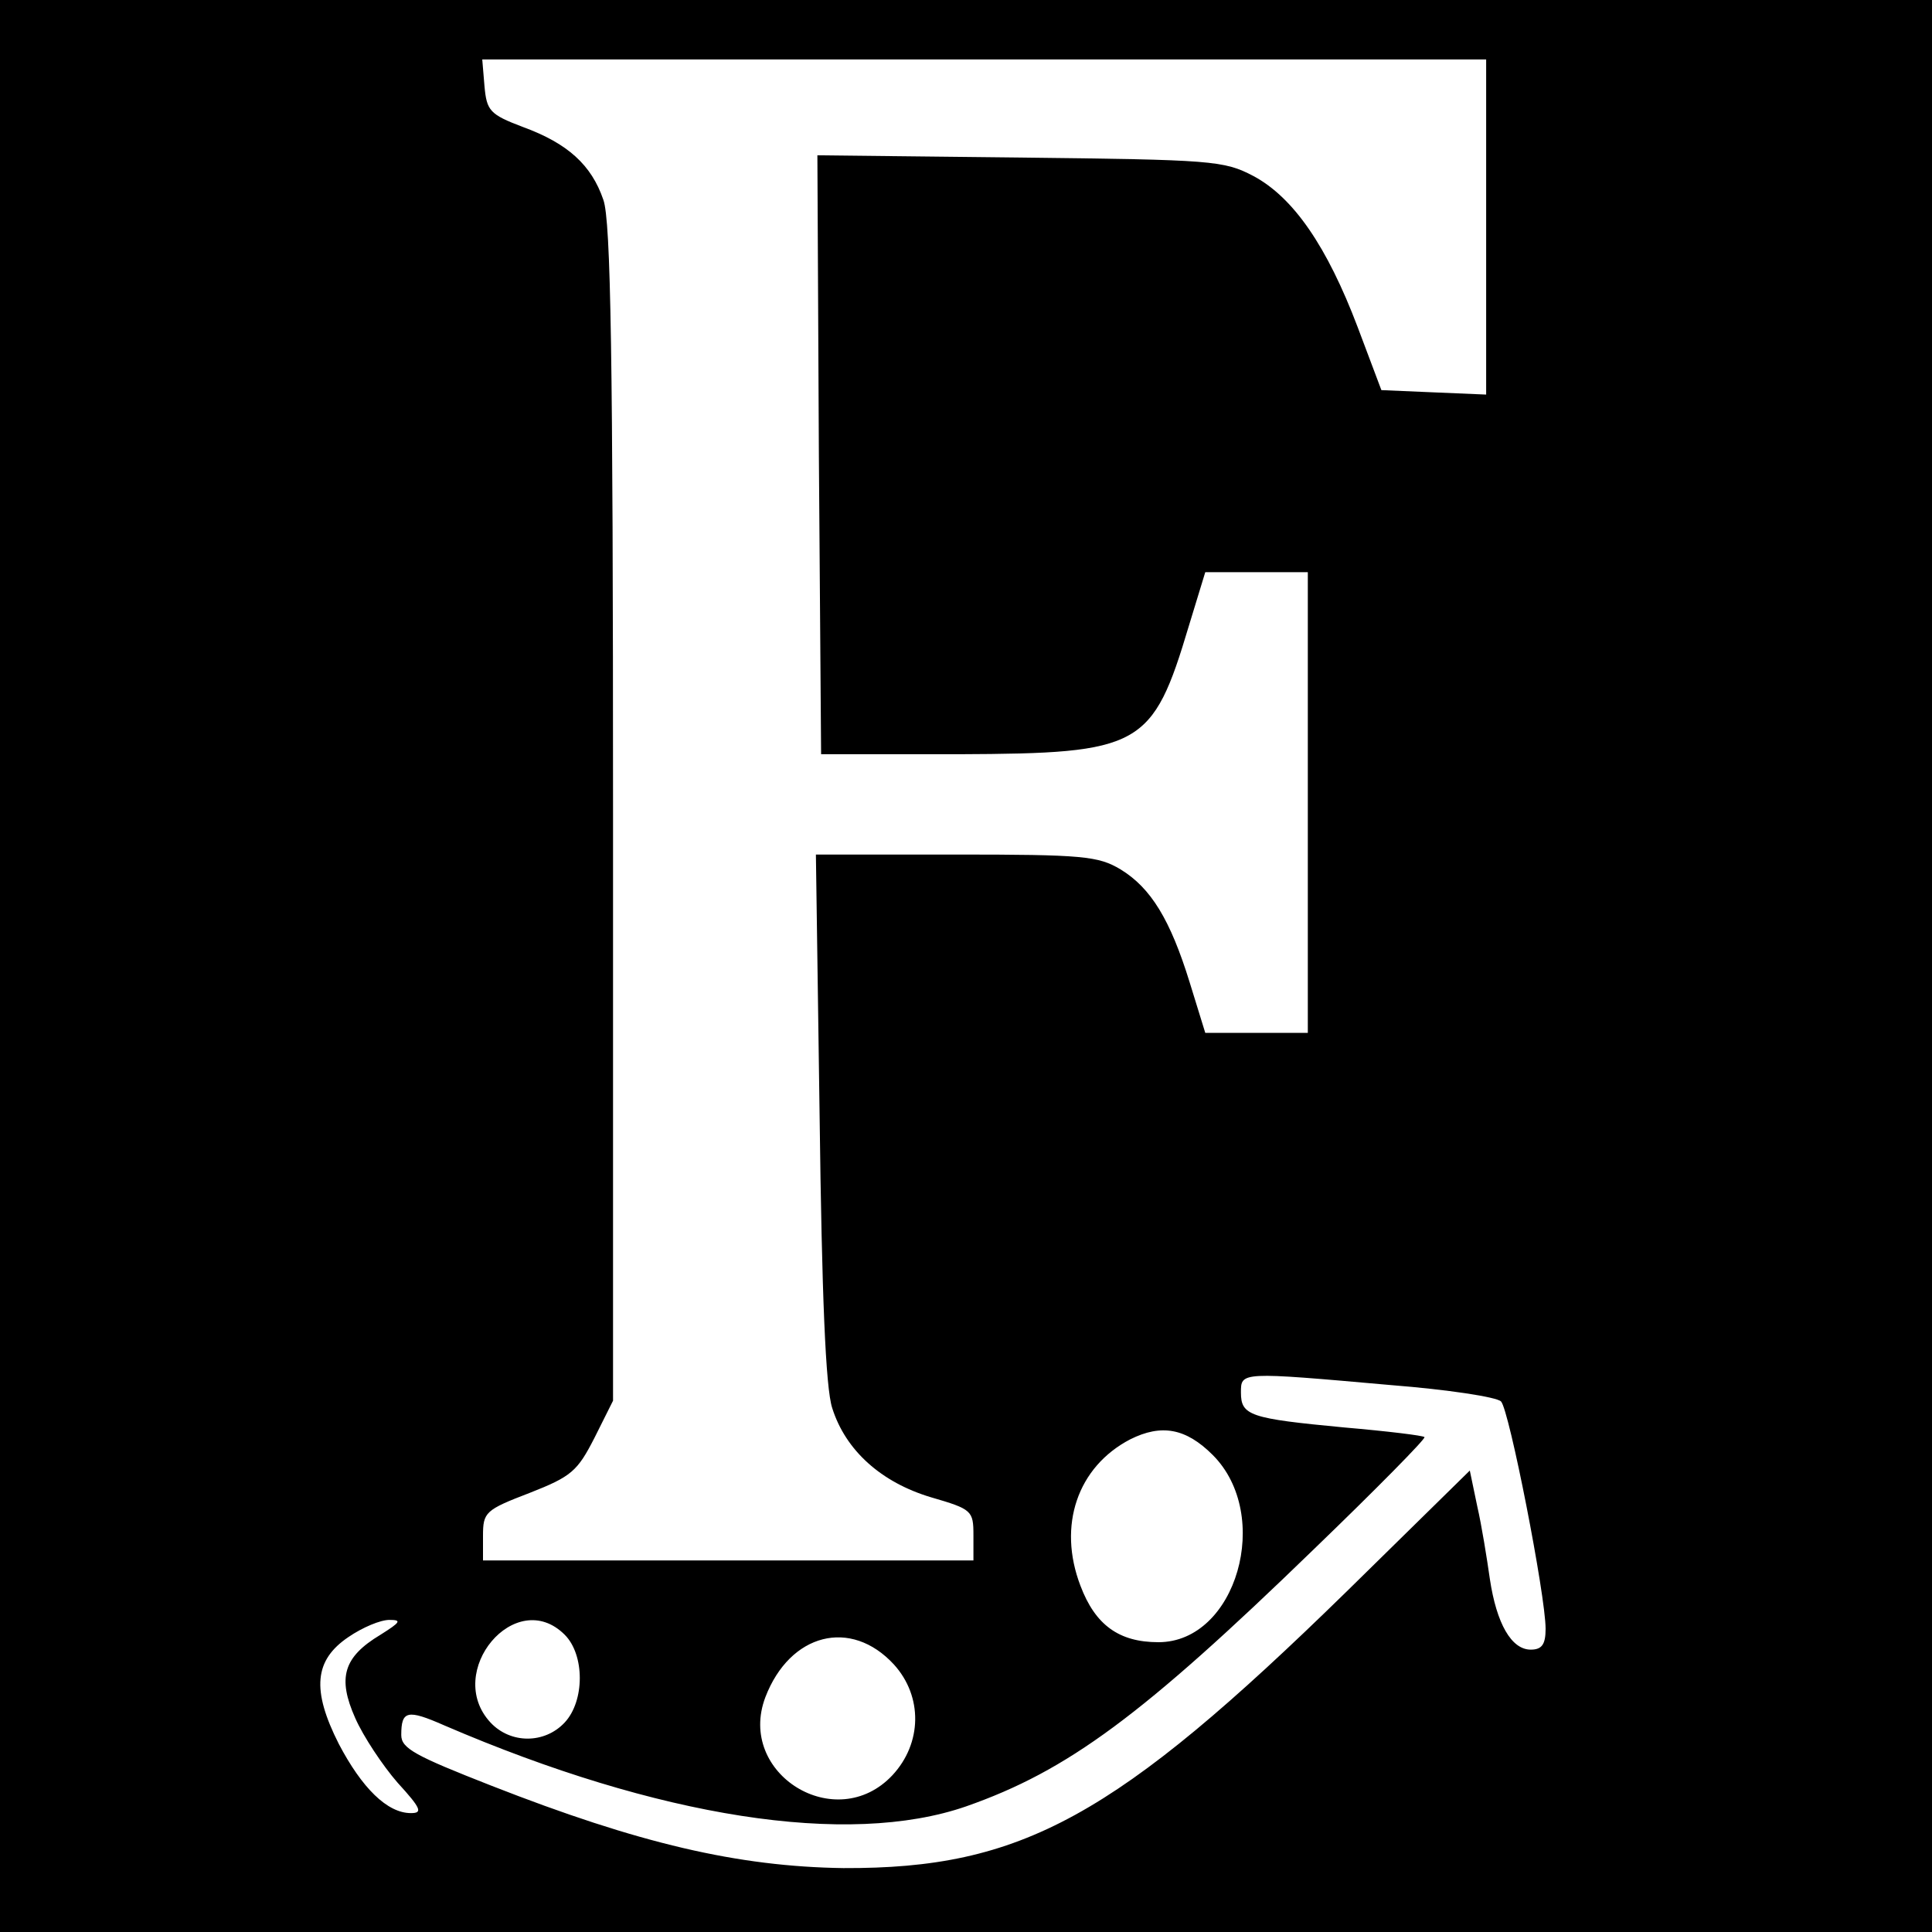
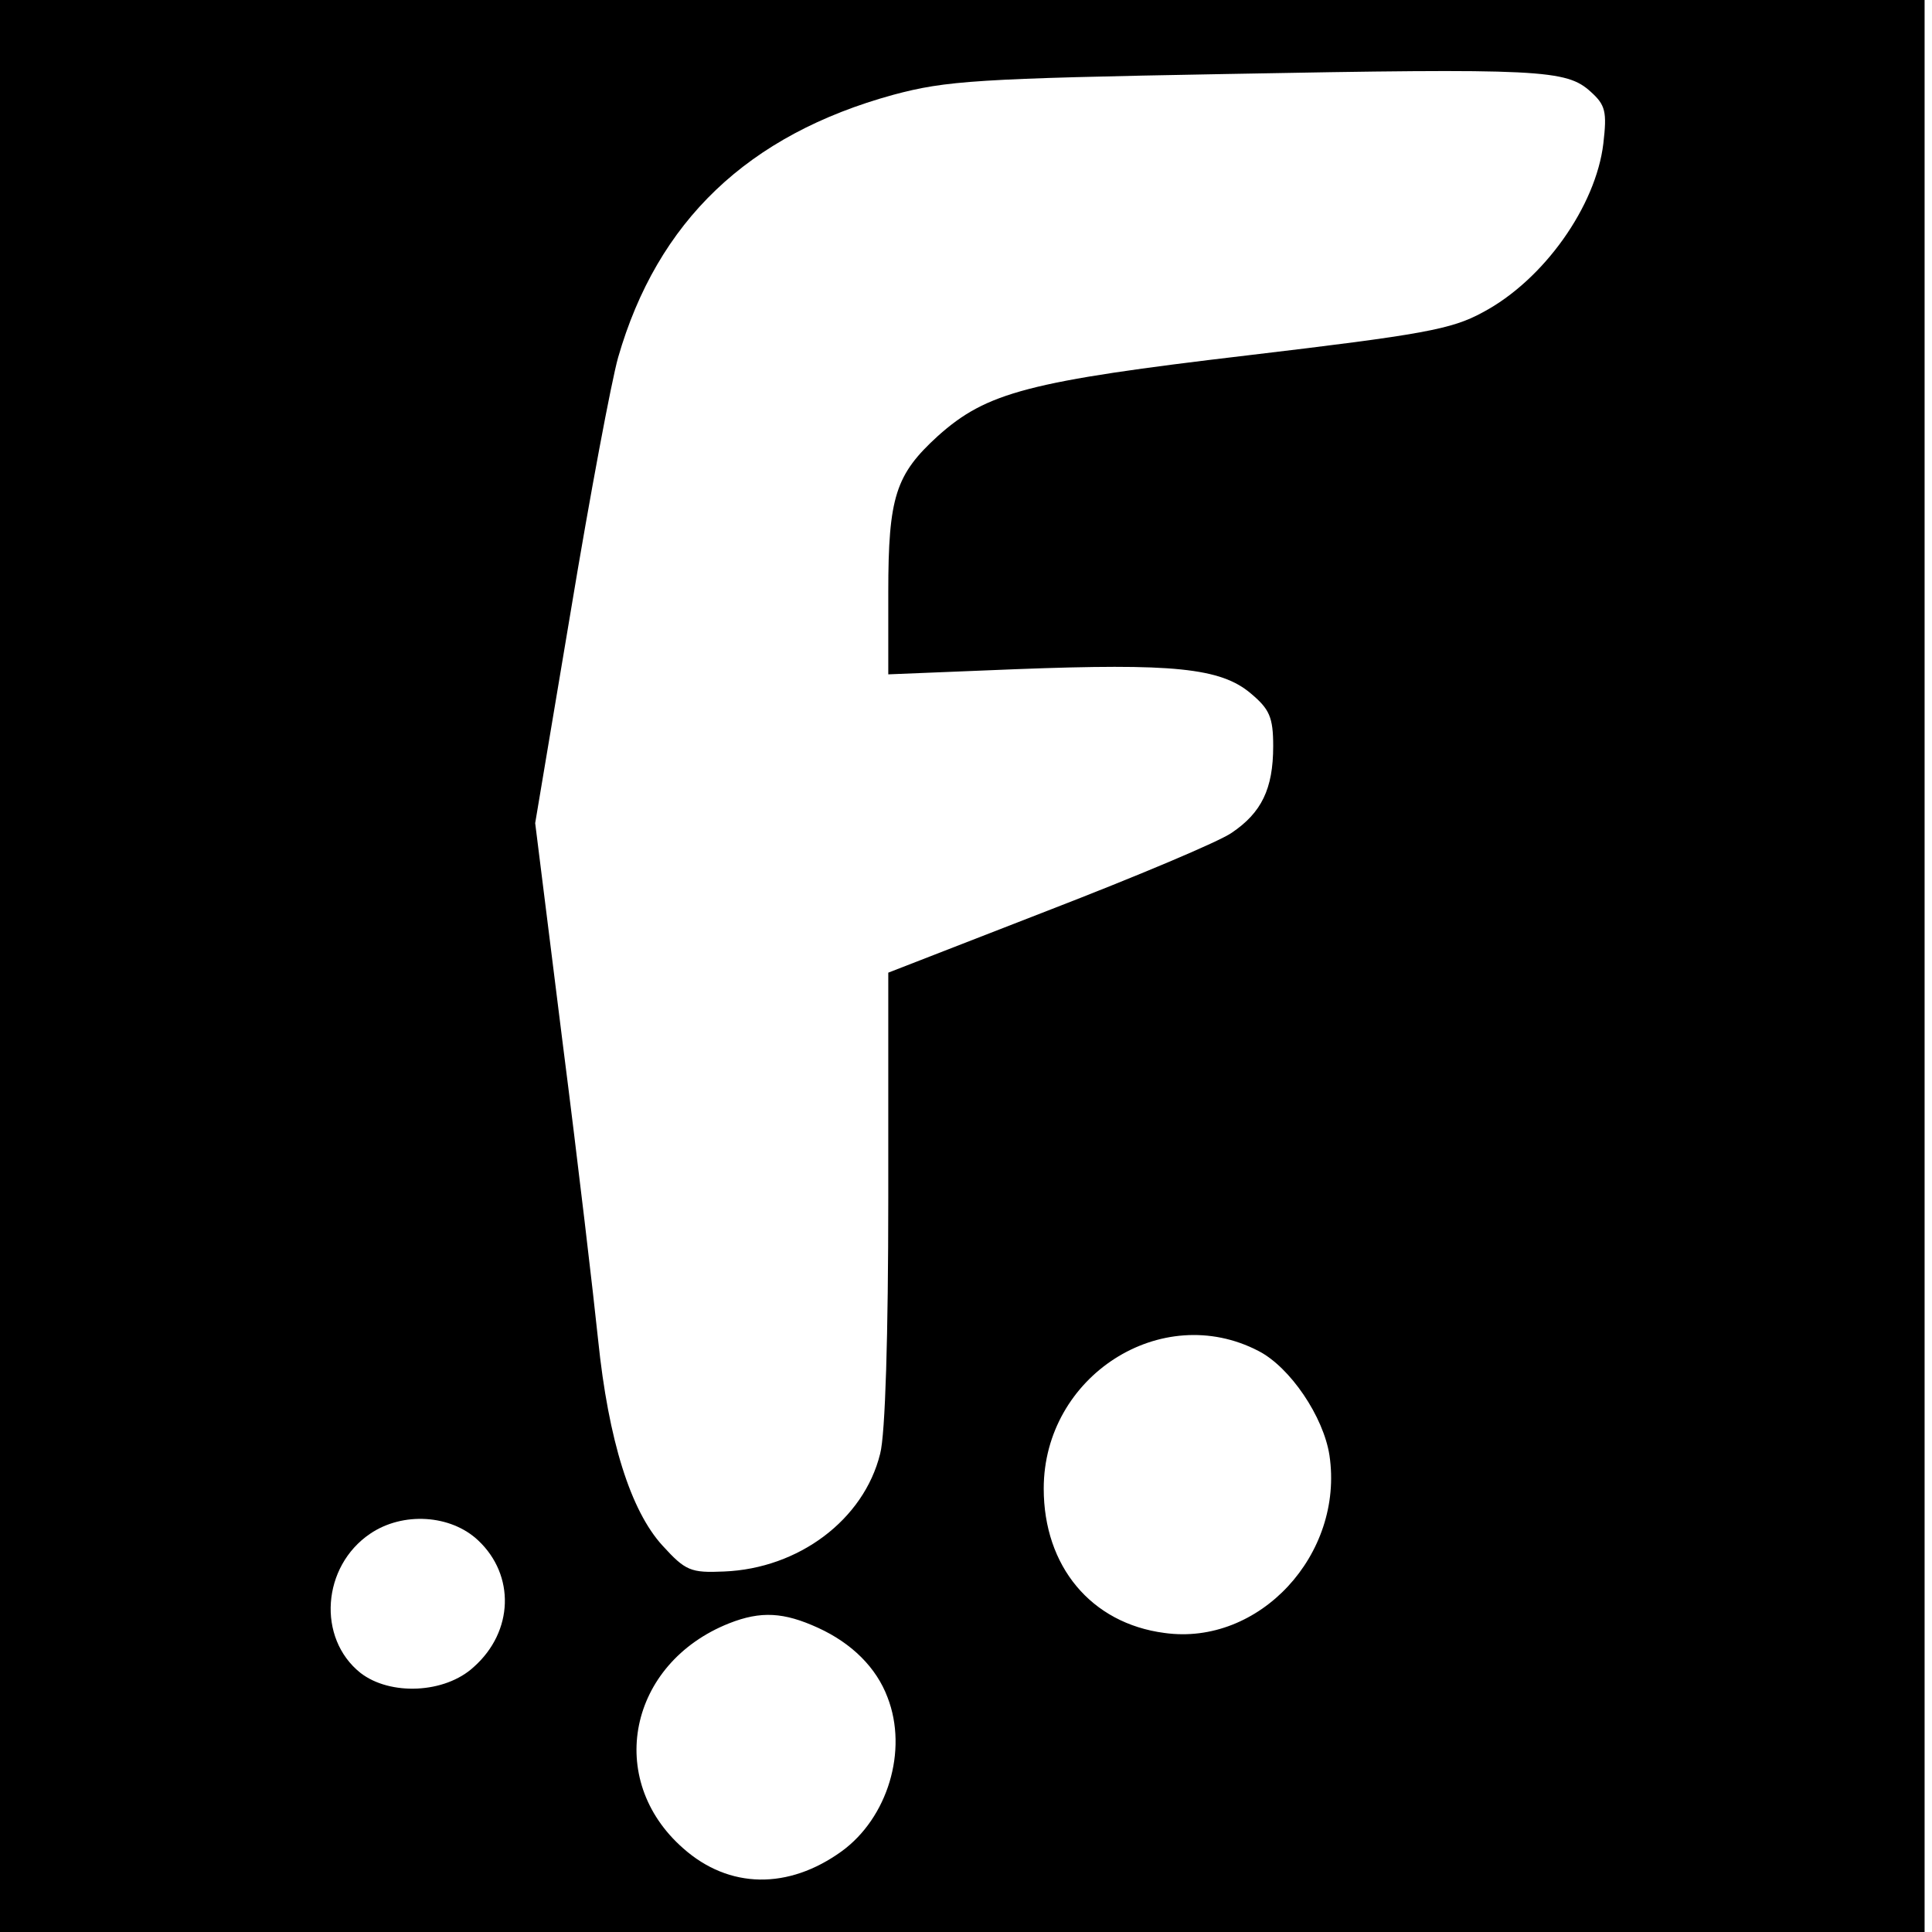
- <svg xmlns="http://www.w3.org/2000/svg" version="1.0" width="260pt" height="260pt" viewBox="0 0 260 260" preserveAspectRatio="xMidYMid meet">
-   <g transform="translate(0,260) scale(0.1,-0.1)" fill="#000000" stroke="none">
-     <path d="M0 1300 l0 -1300 1300 0 1300 0 0 1300 0 1300 -1300 0 -1300 0 0 -1300z m2000 995 l0 -226 -71 3 -70 3 -32 85 c-41 108 -86 174 -140 203 -40 21 -55 22 -315 25 l-272 3 2 -403 3 -403 185 0 c246 1 261 9 310 173 l22 72 69 0 69 0 0 -310 0 -310 -69 0 -69 0 -21 68 c-26 84 -52 127 -93 152 -30 18 -51 20 -222 20 l-188 0 5 -352 c3 -240 8 -366 17 -393 18 -57 66 -100 133 -120 55 -16 57 -18 57 -51 l0 -34 -330 0 -330 0 0 33 c0 32 3 35 63 58 56 22 64 29 87 74 l25 50 0 790 c0 616 -3 798 -13 826 -16 47 -48 76 -108 98 -45 17 -49 22 -52 55 l-3 36 675 0 676 0 0 -225z m-128 -1559 c76 -6 142 -16 148 -22 11 -11 60 -261 60 -306 0 -21 -5 -28 -20 -28 -26 0 -46 35 -55 95 -4 28 -11 72 -17 98 l-10 48 -166 -163 c-311 -304 -437 -373 -677 -372 -142 2 -275 33 -474 111 -102 40 -121 50 -121 68 0 33 8 35 58 13 288 -124 543 -164 702 -109 137 48 237 122 468 346 84 81 151 149 149 151 -1 2 -50 8 -108 13 -127 12 -139 16 -139 47 0 28 -1 28 202 10z m-240 -94 c81 -81 32 -252 -73 -252 -53 0 -85 23 -105 76 -31 81 -4 160 67 197 42 21 75 15 111 -21z m-1120 -242 c-50 -30 -58 -58 -34 -112 11 -25 37 -64 57 -87 32 -35 34 -41 18 -41 -32 0 -66 34 -97 93 -37 73 -33 113 13 144 19 13 43 23 55 23 17 0 15 -3 -12 -20z m248 0 c27 -27 27 -89 0 -118 -27 -29 -73 -29 -100 0 -63 68 34 184 100 118z m443 -40 c39 -43 38 -106 -2 -149 -76 -81 -210 2 -171 105 33 86 115 107 173 44z" />
+ <svg xmlns="http://www.w3.org/2000/svg" version="1.0" width="261pt" height="261pt" viewBox="0 0 261 261" preserveAspectRatio="xMidYMid meet">
+   <g transform="translate(0,261) scale(0.1,-0.1)" fill="#000000" stroke="none">
+     <path d="M0 1305 l0 -1305 1300 0 1300 0 0 1305 0 1305 -1300 0 -1300 0 0 -1305z m2149 1181 c20 -18 22 -27 17 -70 -10 -84 -80 -184 -163 -228 -42 -23 -81 -30 -317 -58 -297 -35 -353 -50 -419 -109 -57 -52 -67 -82 -67 -211 l0 -111 173 7 c211 8 276 2 317 -33 25 -21 30 -32 30 -71 0 -58 -16 -90 -56 -117 -17 -12 -129 -59 -248 -105 l-216 -84 0 -304 c0 -185 -4 -320 -11 -346 -22 -89 -110 -155 -211 -159 -45 -2 -52 1 -83 35 -43 47 -73 142 -87 278 -6 58 -27 238 -48 402 l-37 296 48 286 c26 157 55 311 64 343 53 184 175 301 372 355 71 19 113 22 448 28 428 8 461 6 494 -24z m-449 -1701 c43 -22 88 -89 96 -141 20 -134 -95 -258 -223 -240 -99 13 -163 90 -163 195 0 152 159 254 290 186z m-1054 -256 c50 -47 48 -123 -6 -171 -39 -36 -113 -39 -153 -8 -59 47 -52 144 13 188 44 30 109 26 146 -9z m459 -118 c46 -21 79 -54 94 -94 28 -72 0 -163 -62 -208 -72 -52 -152 -51 -214 4 -106 93 -74 250 62 304 43 17 74 15 120 -6z" />
  </g>
</svg>
